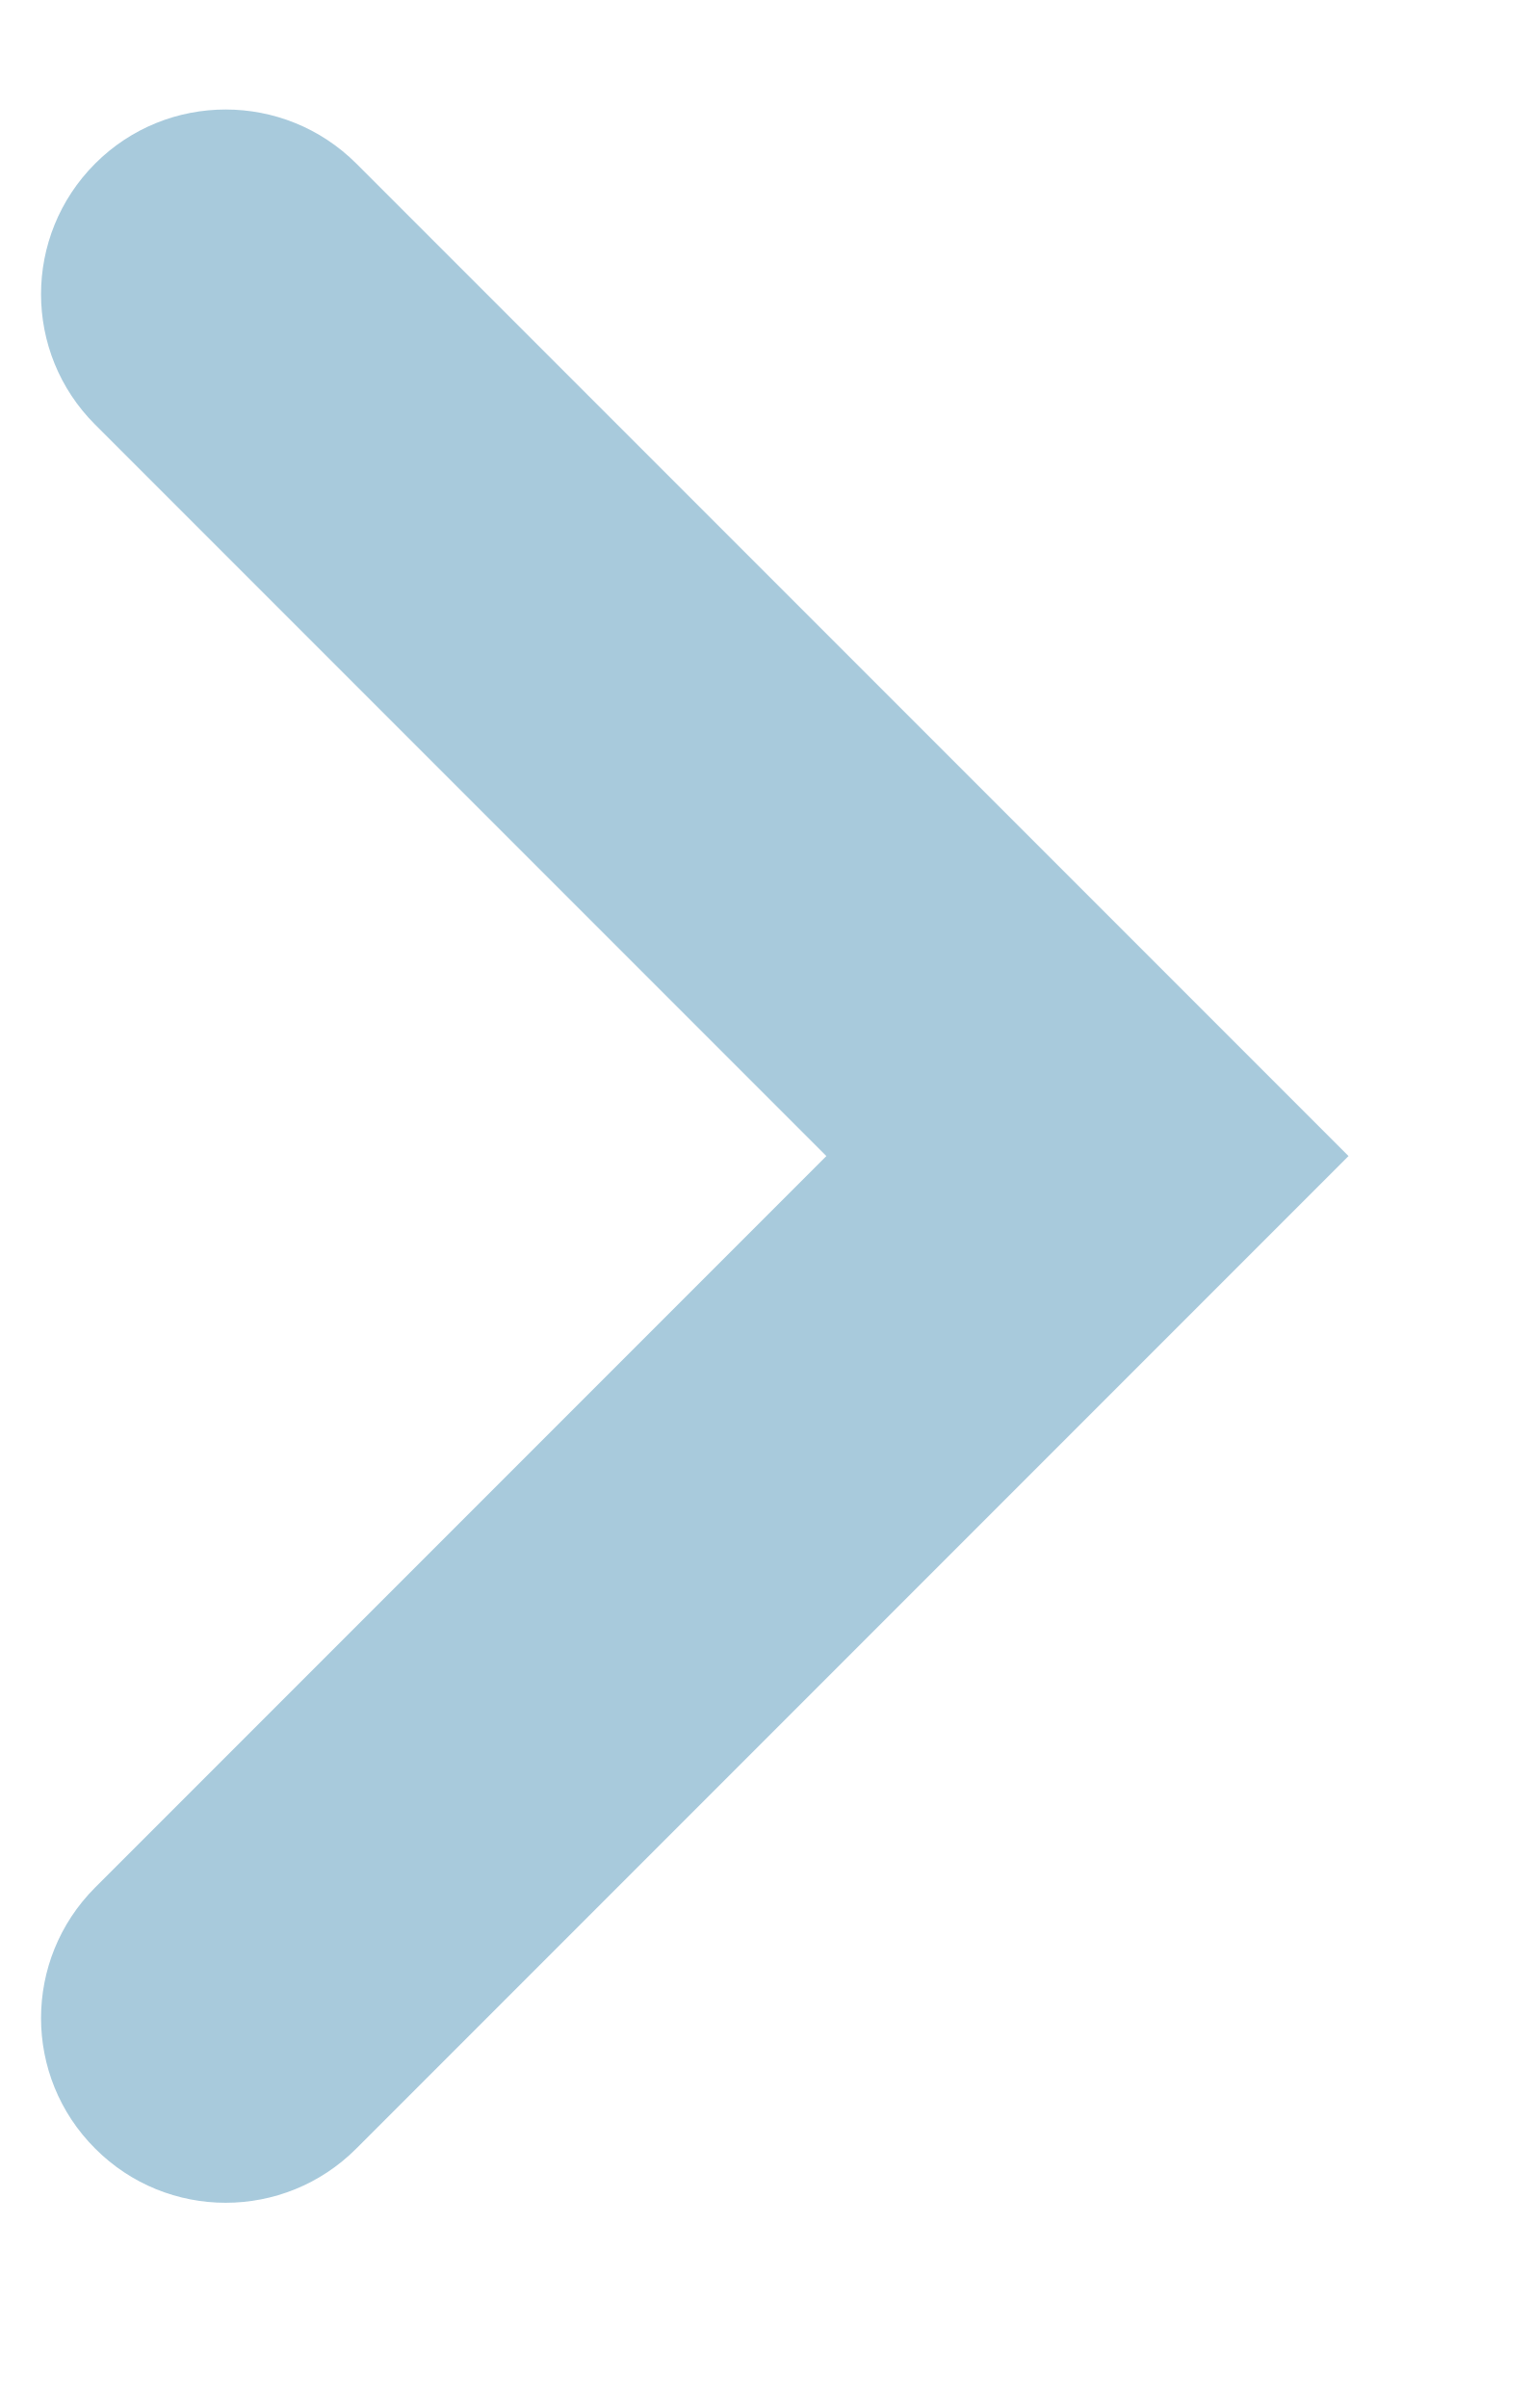
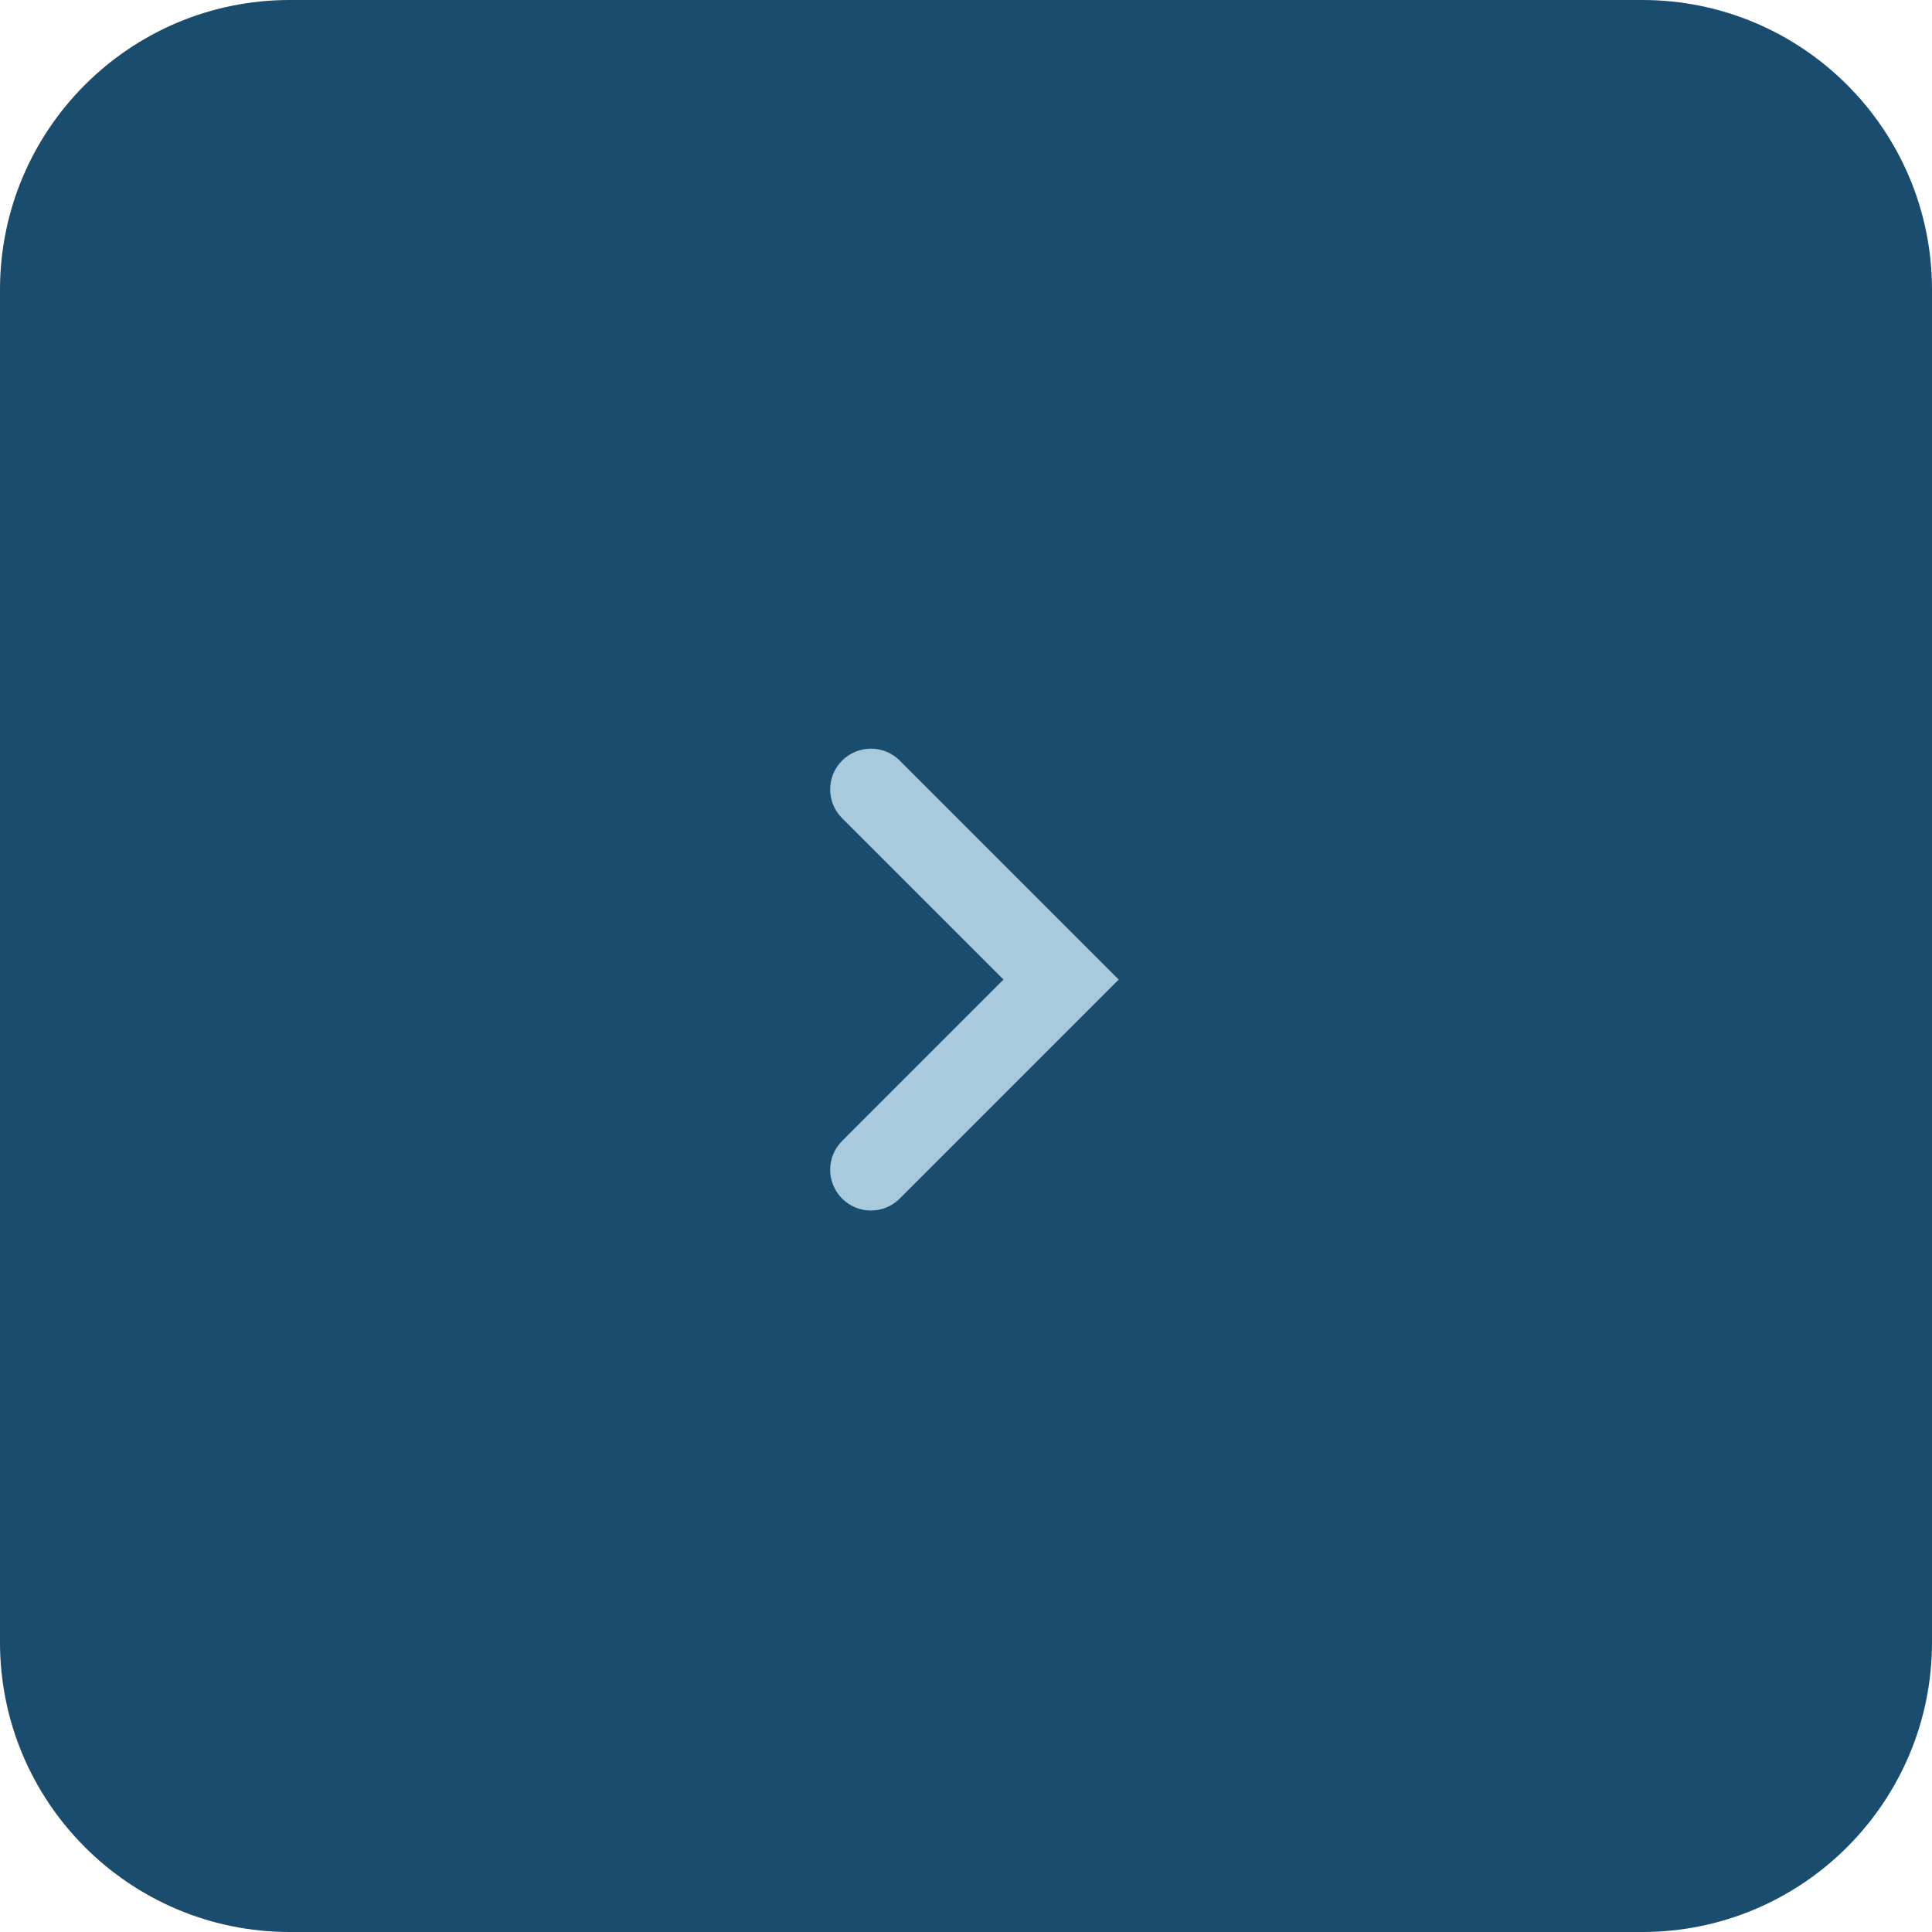
- <svg xmlns="http://www.w3.org/2000/svg" width="7" height="11" viewBox="0 0 7 11" fill="none">
-   <path fill-rule="evenodd" clip-rule="evenodd" d="M0.435 9.815C0.105 9.486 0.105 8.952 0.435 8.622L3.776 5.281L0.435 1.94C0.105 1.611 0.105 1.077 0.435 0.747C0.764 0.418 1.298 0.418 1.628 0.747L6.162 5.281L1.628 9.815C1.298 10.145 0.764 10.145 0.435 9.815Z" fill="#A8CADC" />
+ <svg xmlns="http://www.w3.org/2000/svg" width="40" height="40" viewBox="0 0 40 40" fill="none">
+   <rect width="40" height="40" rx="6" fill="#1A4C6D" />
+   <path fill-rule="evenodd" clip-rule="evenodd" d="M17.435 24.815C17.105 24.486 17.105 23.952 17.435 23.622L20.776 20.281L17.435 16.94C17.105 16.611 17.105 16.077 17.435 15.747C17.764 15.418 18.298 15.418 18.628 15.747L23.162 20.281L18.628 24.815C18.298 25.145 17.764 25.145 17.435 24.815Z" fill="#A8CADC" />
</svg>
